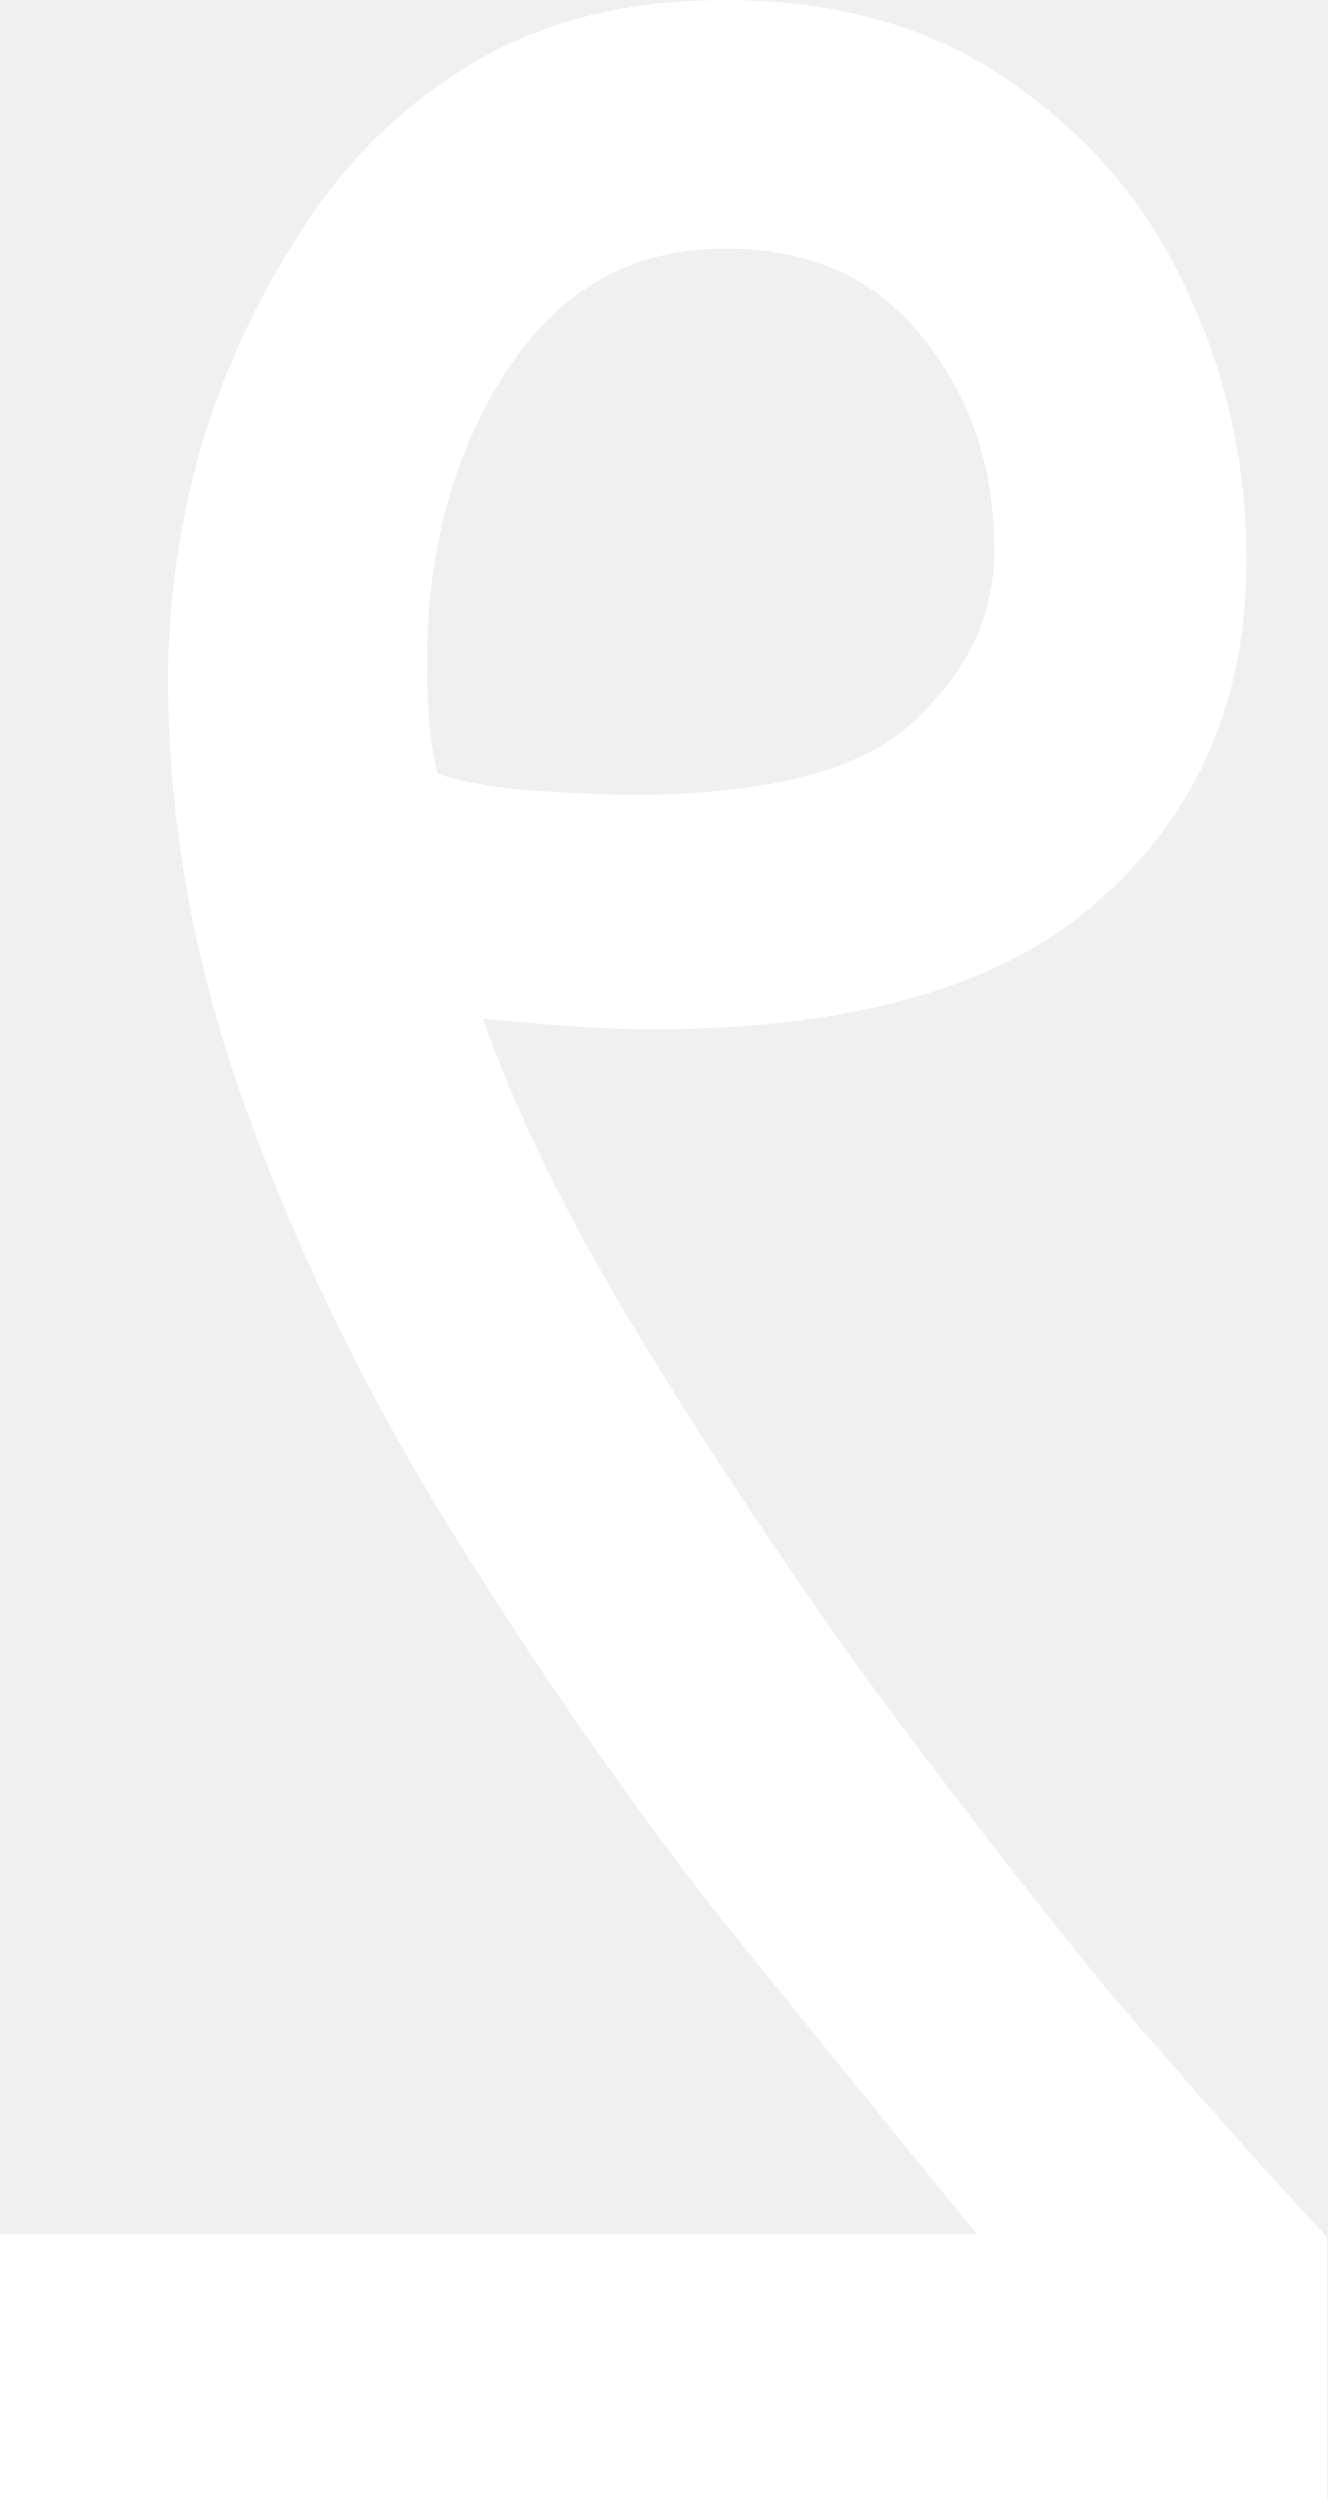
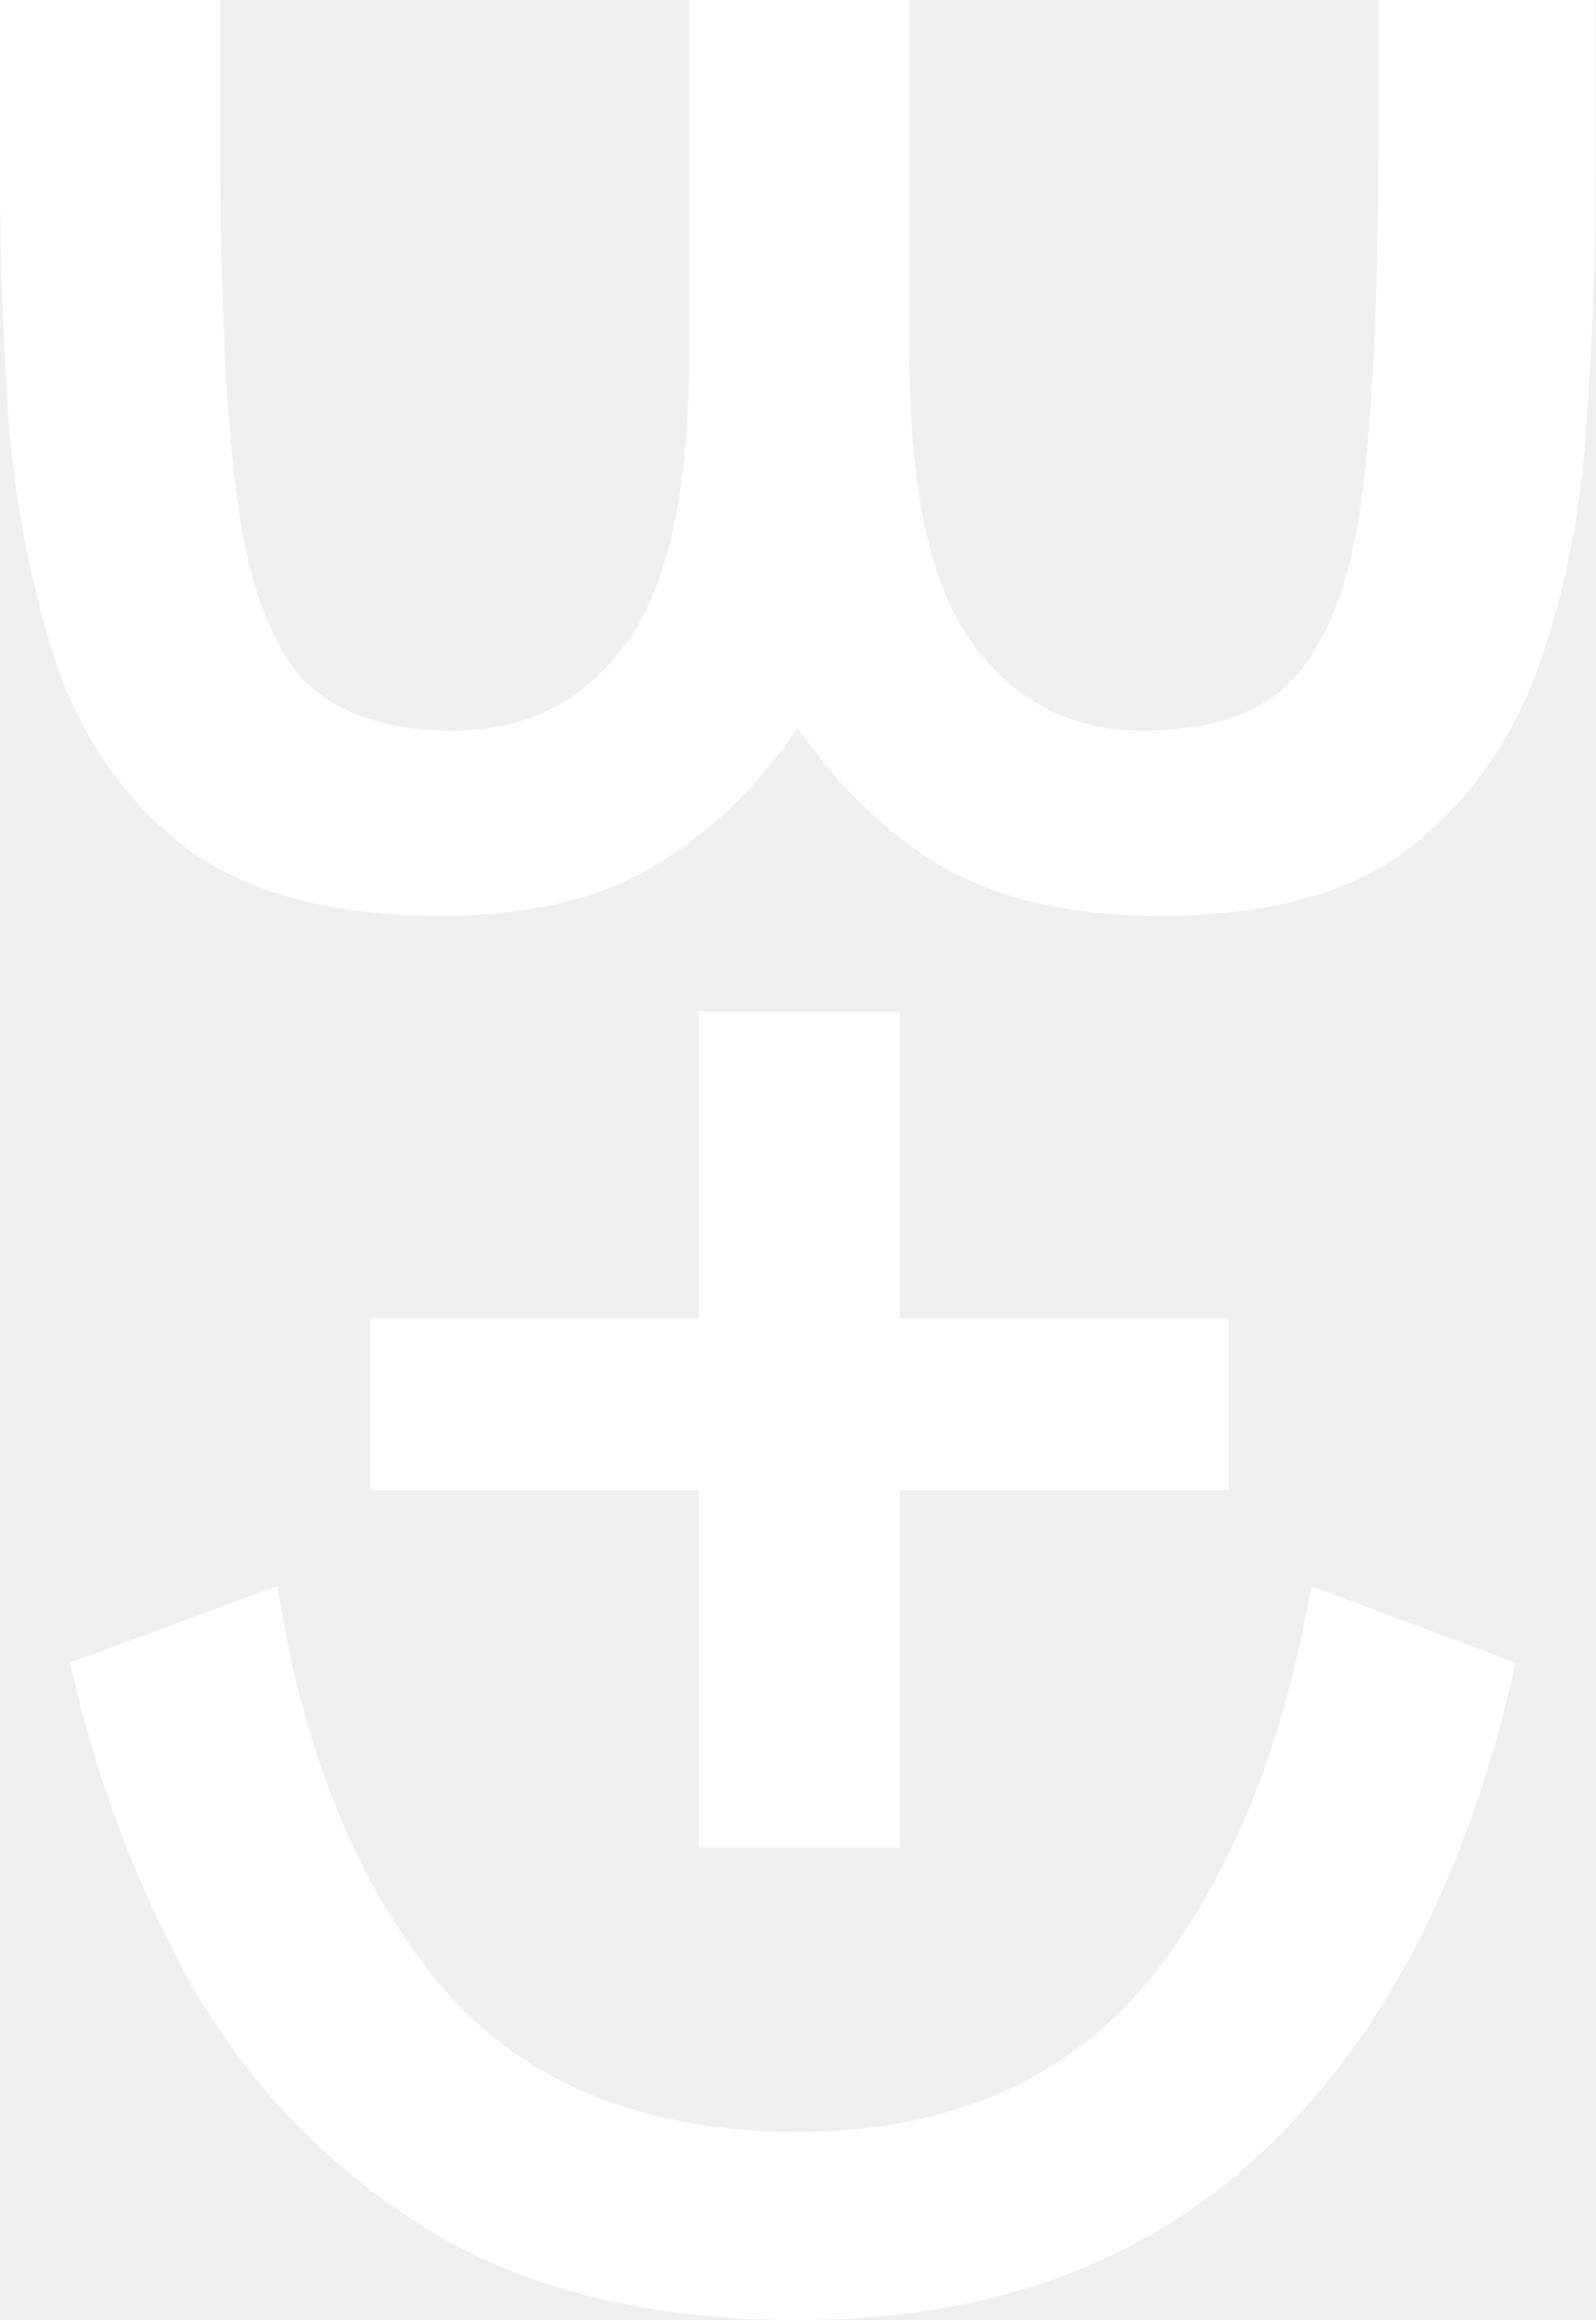
- <svg xmlns="http://www.w3.org/2000/svg" width="13.37mm" height="25.188mm" version="1.1" viewBox="0 0 13.37 25.188">
-   <g transform="translate(-37.283 -16.948)">
-     <g stroke-width=".265" aria-label="Å">
-       <g stroke-width=".07" aria-label="ࡂ">
-         <path fill="white" d="m37.283 42.136v-2.681h9.842q-1.27-1.552-2.716-3.351-1.411-1.834-2.646-3.845-1.235-2.011-2.011-4.163-0.776-2.152-0.776-4.304 0-1.129 0.318-2.293 0.353-1.199 1.023-2.223 0.67-1.058 1.729-1.693 1.058-0.635 2.54-0.635 1.693 0 2.857 0.811 1.199 0.811 1.799 2.117 0.6 1.27 0.6 2.716 0 2.117-1.482 3.422-1.446 1.305-4.516 1.305-0.353 0-0.847-0.035-0.459-0.035-0.847-0.071 0.494 1.411 1.517 3.104 1.023 1.693 2.258 3.422 1.27 1.729 2.505 3.245 1.27 1.482 2.223 2.505v2.646zm6.35-17.18q2.081 0 2.857-0.741 0.811-0.741 0.811-1.729 0-1.235-0.706-2.117-0.706-0.917-2.011-0.917-1.411 0-2.223 1.27-0.776 1.235-0.776 2.893 0 0.706 0.106 1.129 0.423 0.141 1.058 0.176 0.635 0.035 0.882 0.035z" />
-       </g>
+ <svg xmlns="http://www.w3.org/2000/svg" width="17.639mm" height="25.647mm" version="1.1" viewBox="0 0 17.639 25.647">
+   <g transform="translate(-65.323 -67.939)">
+     <g stroke-width=".265" aria-label="ꂃ">
+       <path fill="white" d="m70.191 78.064q-1.729 0-2.752-0.706-0.988-0.741-1.446-1.94-0.423-1.235-0.564-2.681-0.106-1.446-0.106-2.893v-1.905h2.434v1.587q0 2.399 0.176 3.845 0.176 1.411 0.706 2.046 0.564 0.6 1.693 0.6 1.199 0 1.905-0.953t0.706-3.21v-3.916h2.434v3.916q0 2.258 0.706 3.21 0.706 0.953 1.87 0.953 1.164 0 1.693-0.6 0.564-0.635 0.741-2.046 0.176-1.446 0.176-3.845v-1.587h2.399v1.905q0 1.446-0.106 2.893-0.106 1.446-0.564 2.681-0.459 1.199-1.446 1.94-0.953 0.706-2.716 0.706-1.411 0-2.364-0.529-0.953-0.564-1.623-1.552-0.67 0.988-1.623 1.552-0.917 0.529-2.328 0.529zm2.857 10.301v-3.951h-3.634v-1.905h3.634v-3.387h2.223v3.387h3.634v1.905h-3.634v3.951zm1.094 5.221q-2.469 0-4.128-1.023-1.623-1.023-2.575-2.681-0.917-1.658-1.341-3.563l2.293-0.847q0.423 2.752 1.799 4.41 1.376 1.623 3.951 1.623 2.434 0 3.81-1.587 1.376-1.623 1.87-4.445l2.258 0.847q-0.776 3.493-2.787 5.397-1.976 1.87-5.151 1.87z" />
    </g>
  </g>
</svg>
